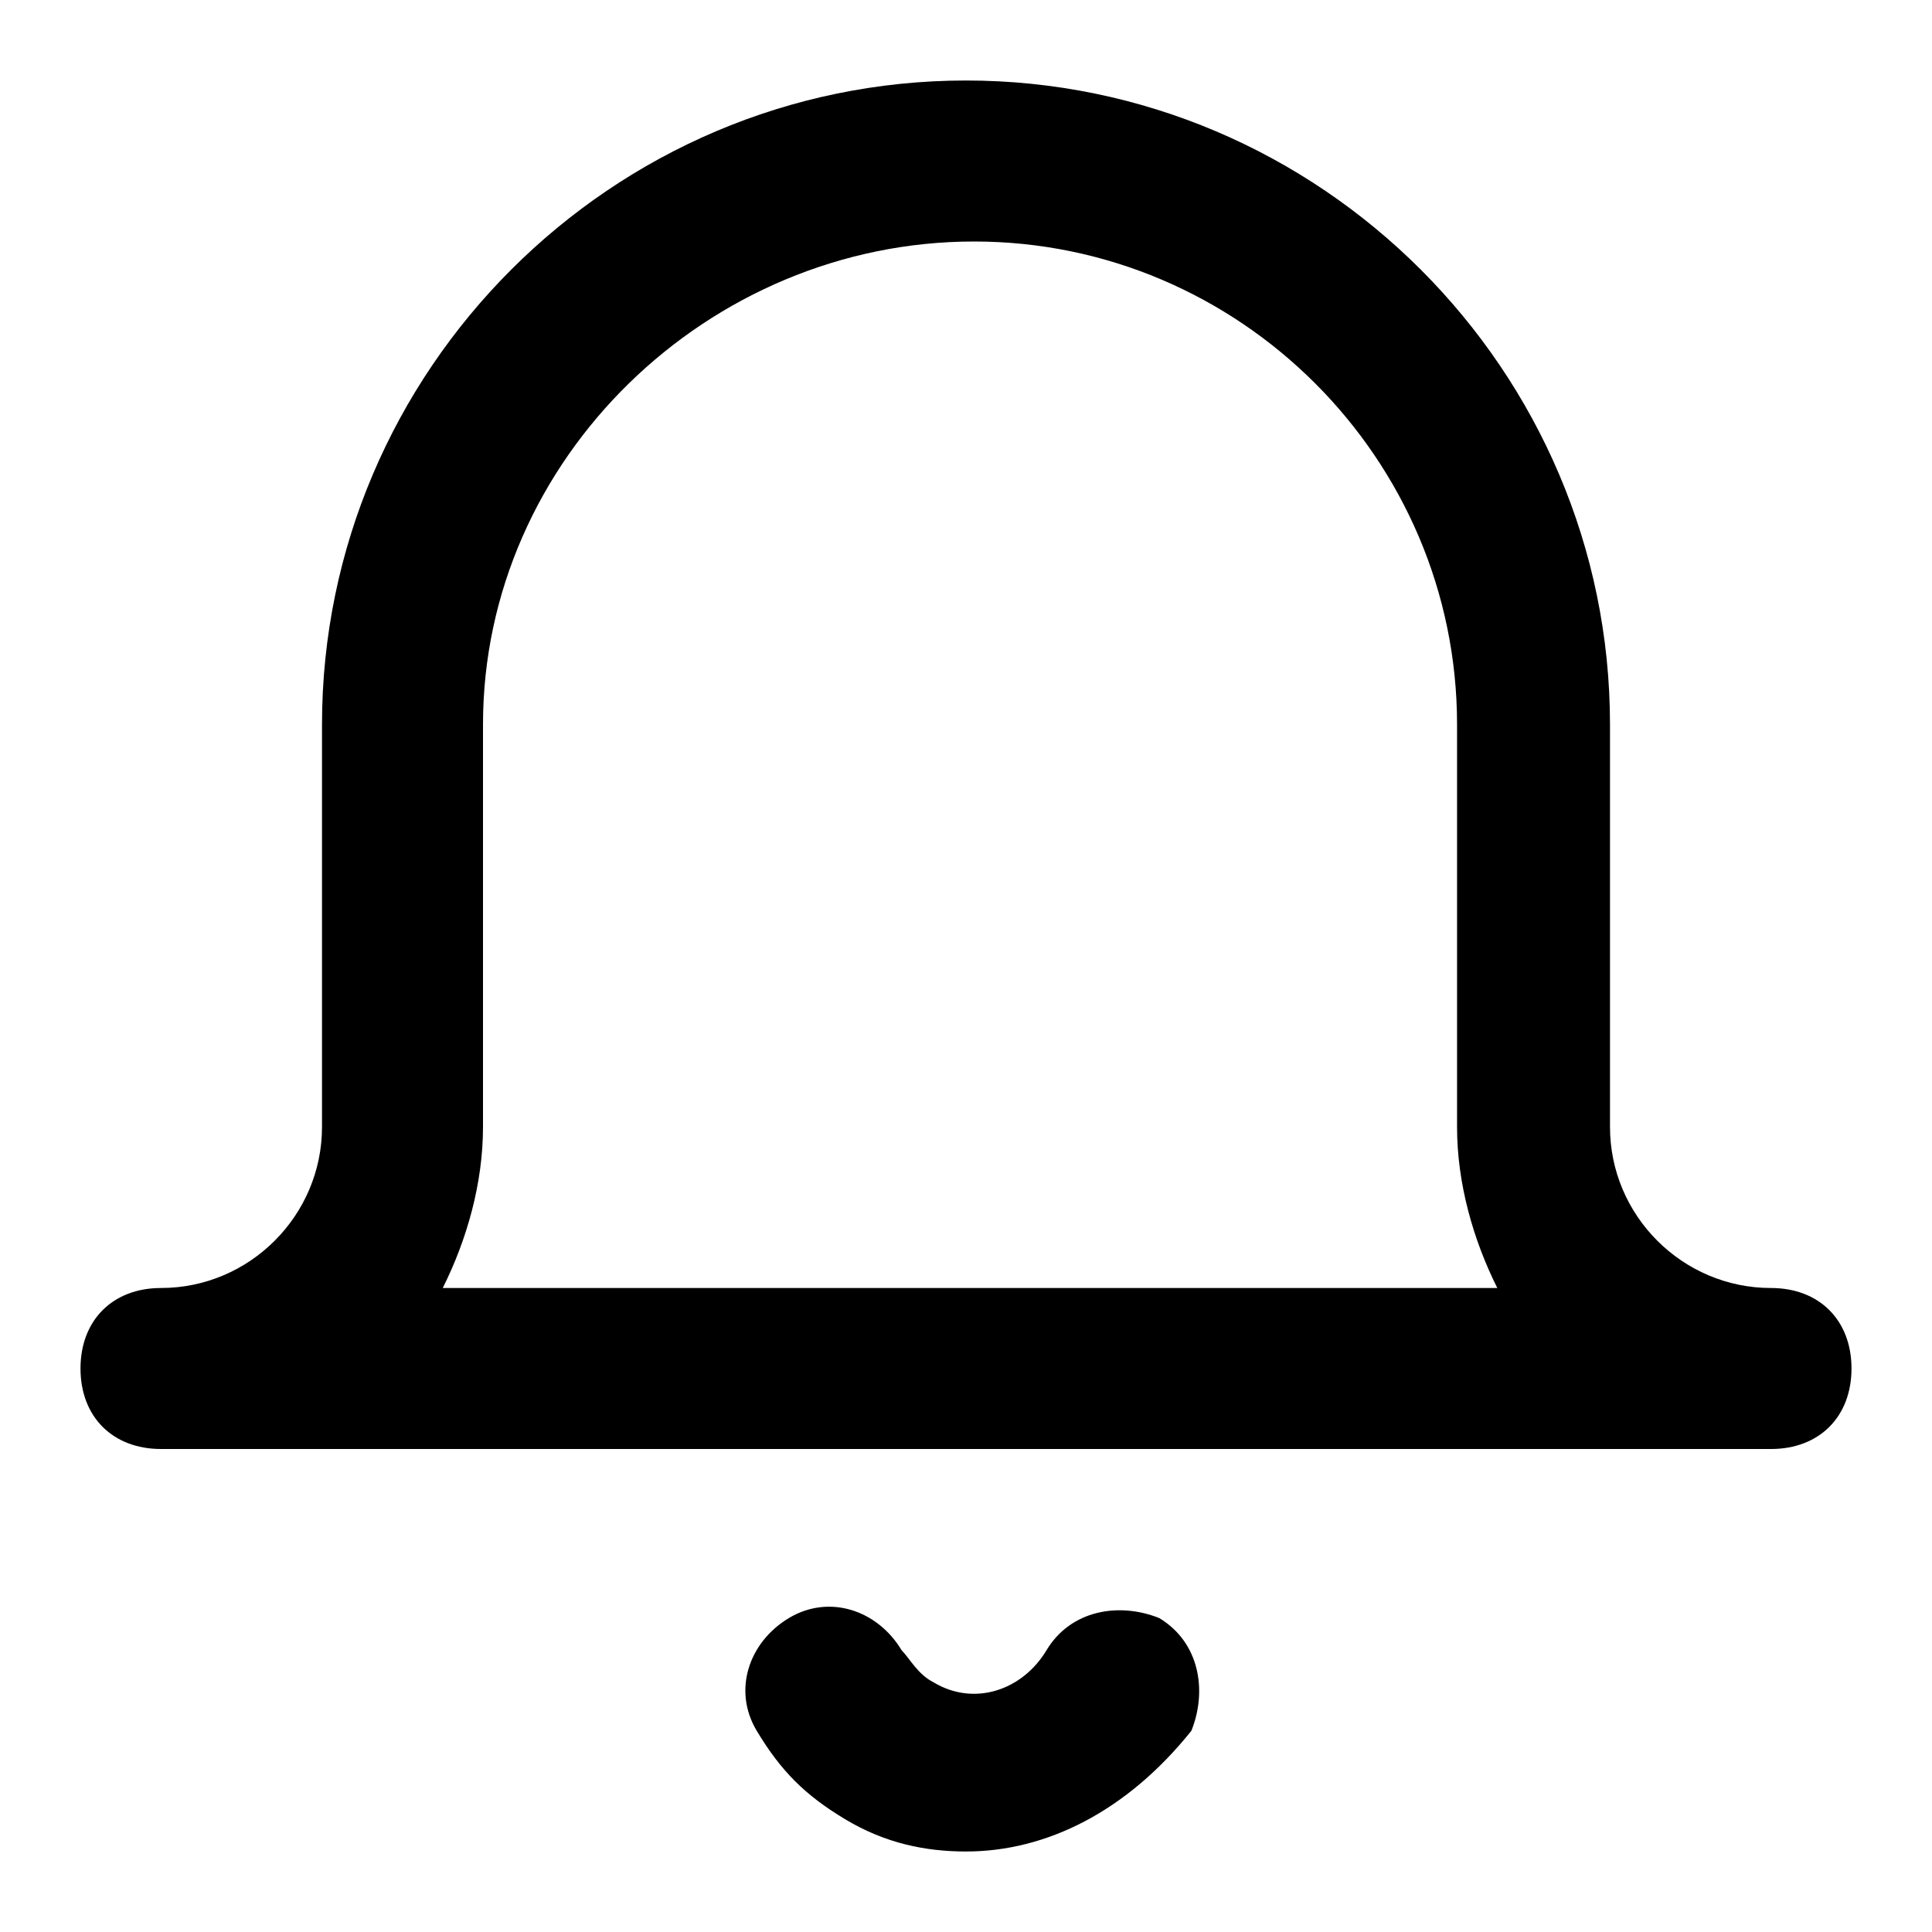
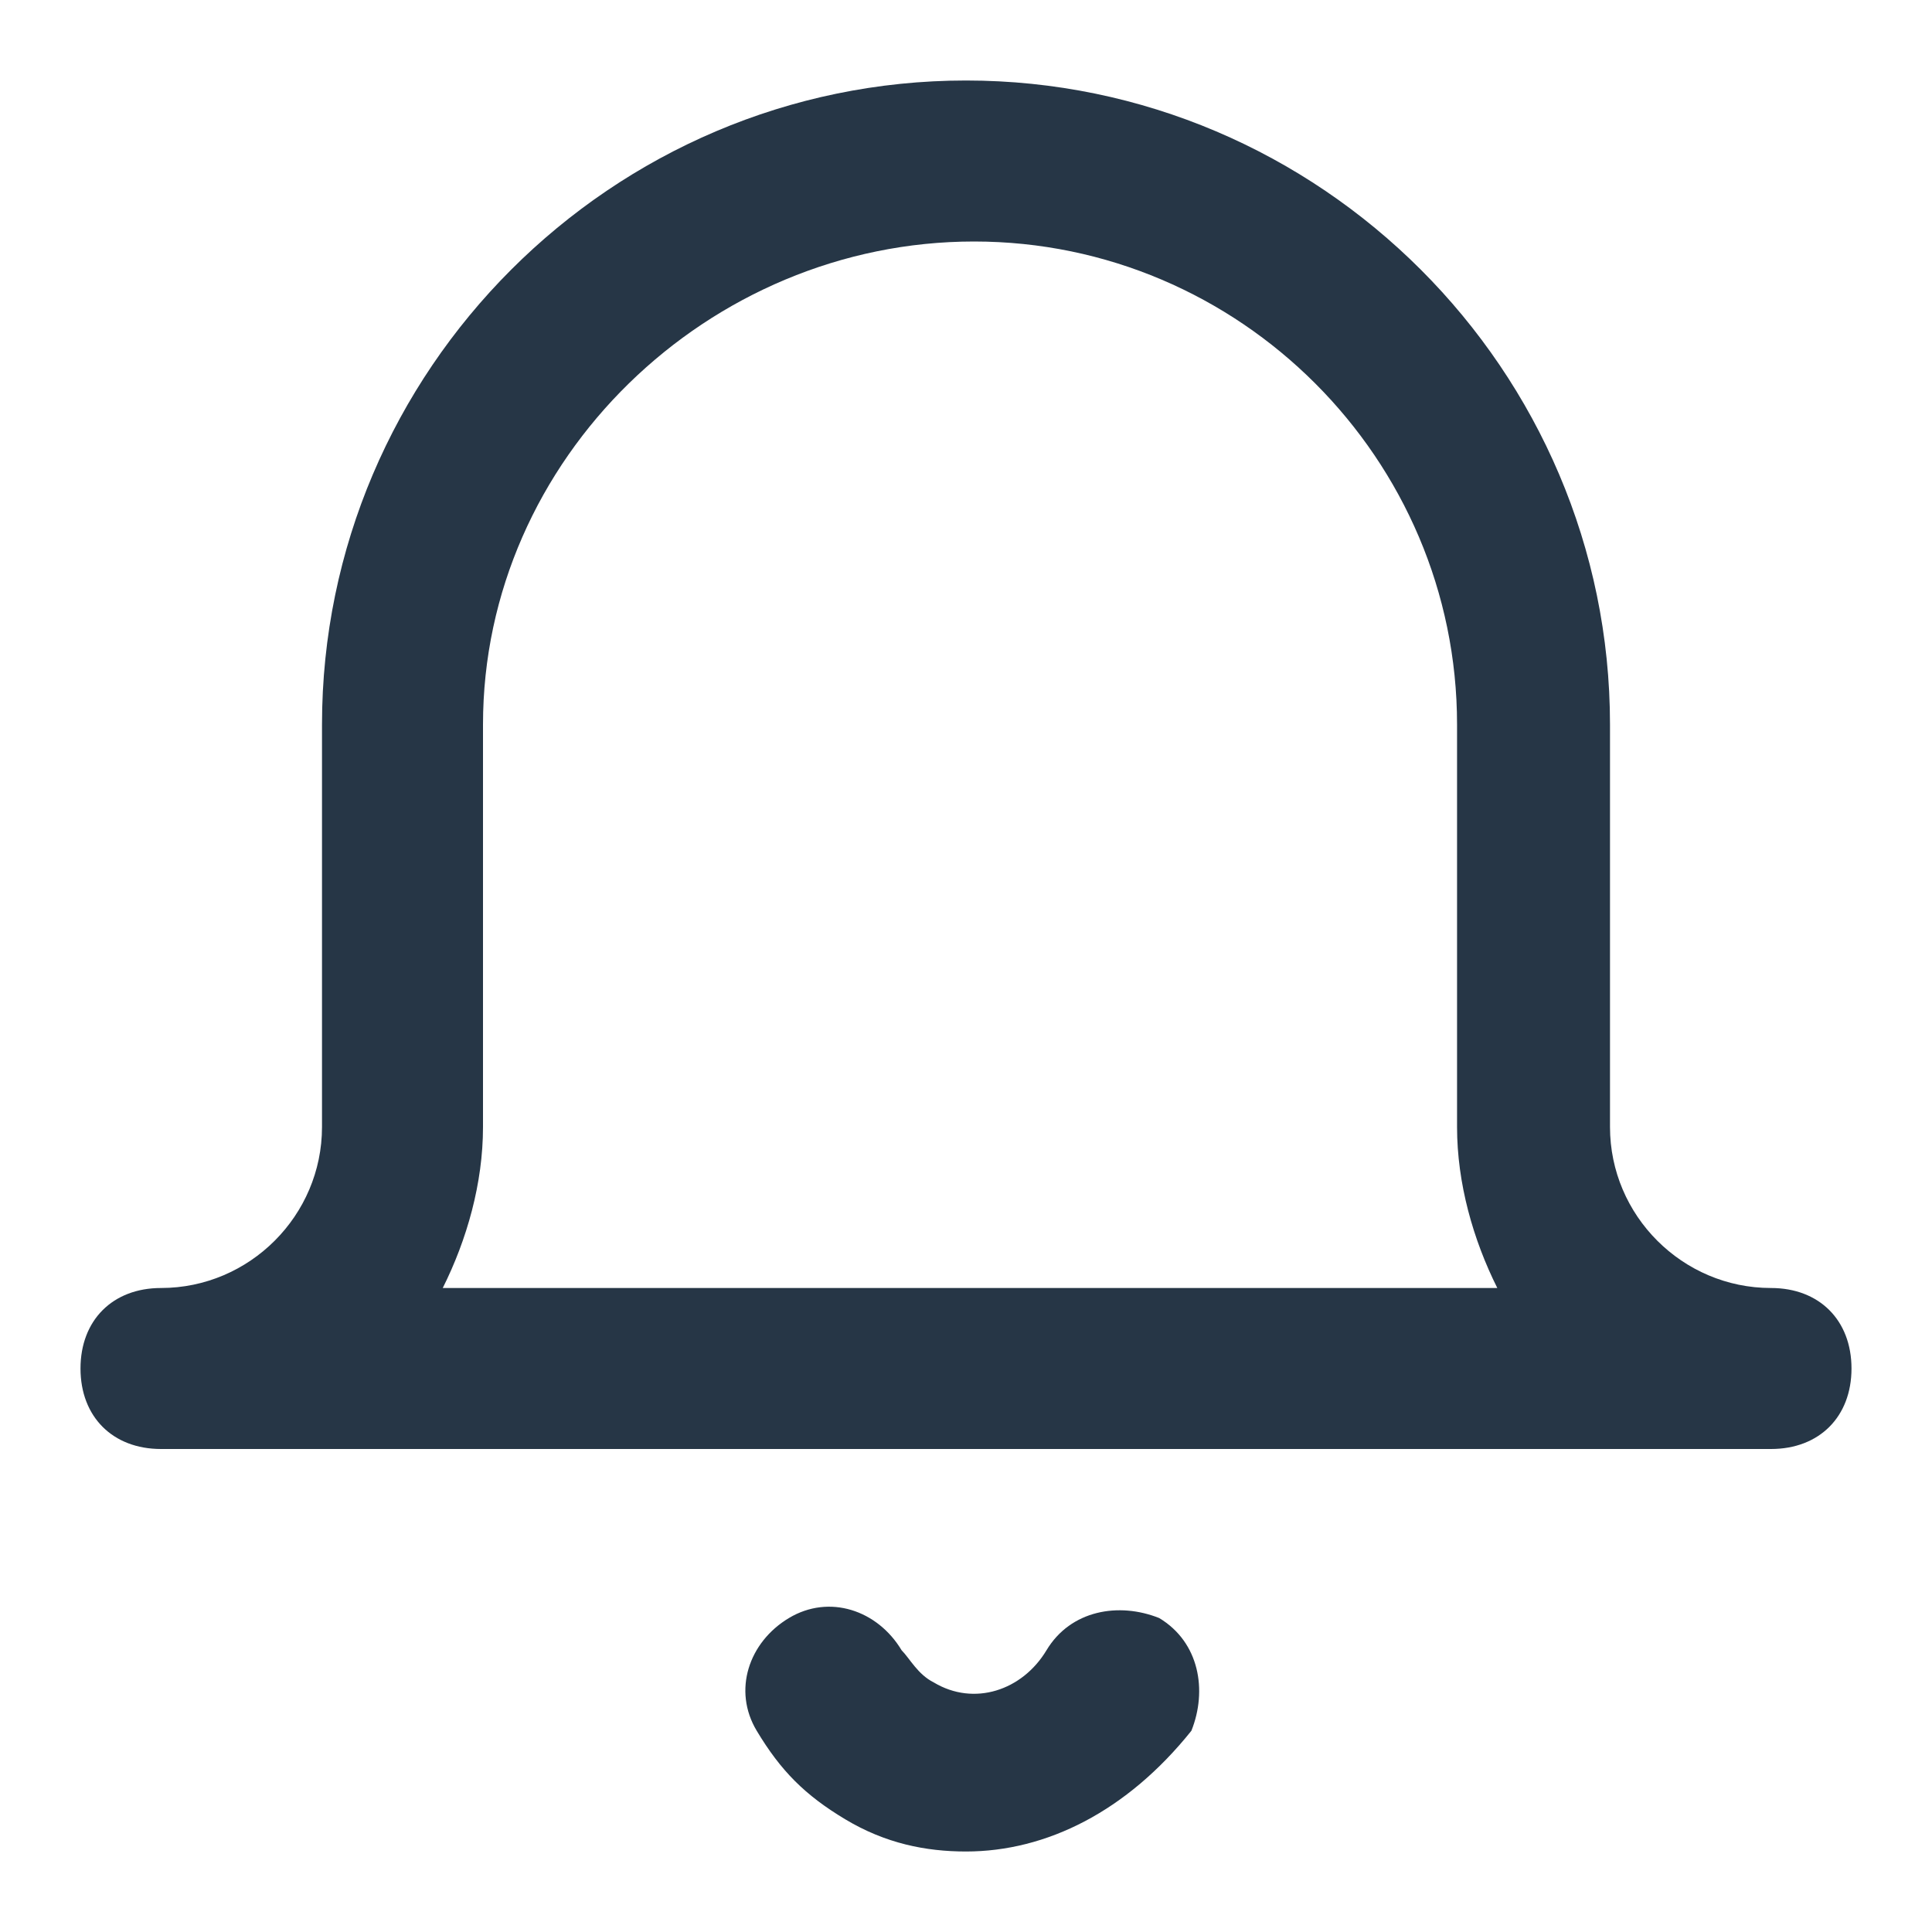
- <svg xmlns="http://www.w3.org/2000/svg" viewBox="0 0 24 24">
+ <svg xmlns="http://www.w3.org/2000/svg" viewBox="0 0 24 24" fill="#263646">
  <path d="M12 23c-.5 0-1-.1-1.5-.4-.5-.3-.8-.6-1.1-1.1-.3-.5-.1-1.1.4-1.4.5-.3 1.1-.1 1.4.4.1.1.2.3.4.4.5.3 1.1.1 1.4-.4.3-.5.9-.6 1.4-.4.5.3.6.9.4 1.4C14 22.5 13 23 12 23zm10-5H2c-.6 0-1-.4-1-1s.4-1 1-1c1.1 0 2-.9 2-2V9c0-4.4 3.6-8 8-8s8 3.6 8 8v5c0 1.1.9 2 2 2 .6 0 1 .4 1 1s-.4 1-1 1zM5.5 16h13.1c-.3-.6-.5-1.3-.5-2V9c0-3.3-2.7-6-6-6S6 5.7 6 9v5c0 .7-.2 1.4-.5 2z" />
</svg>
